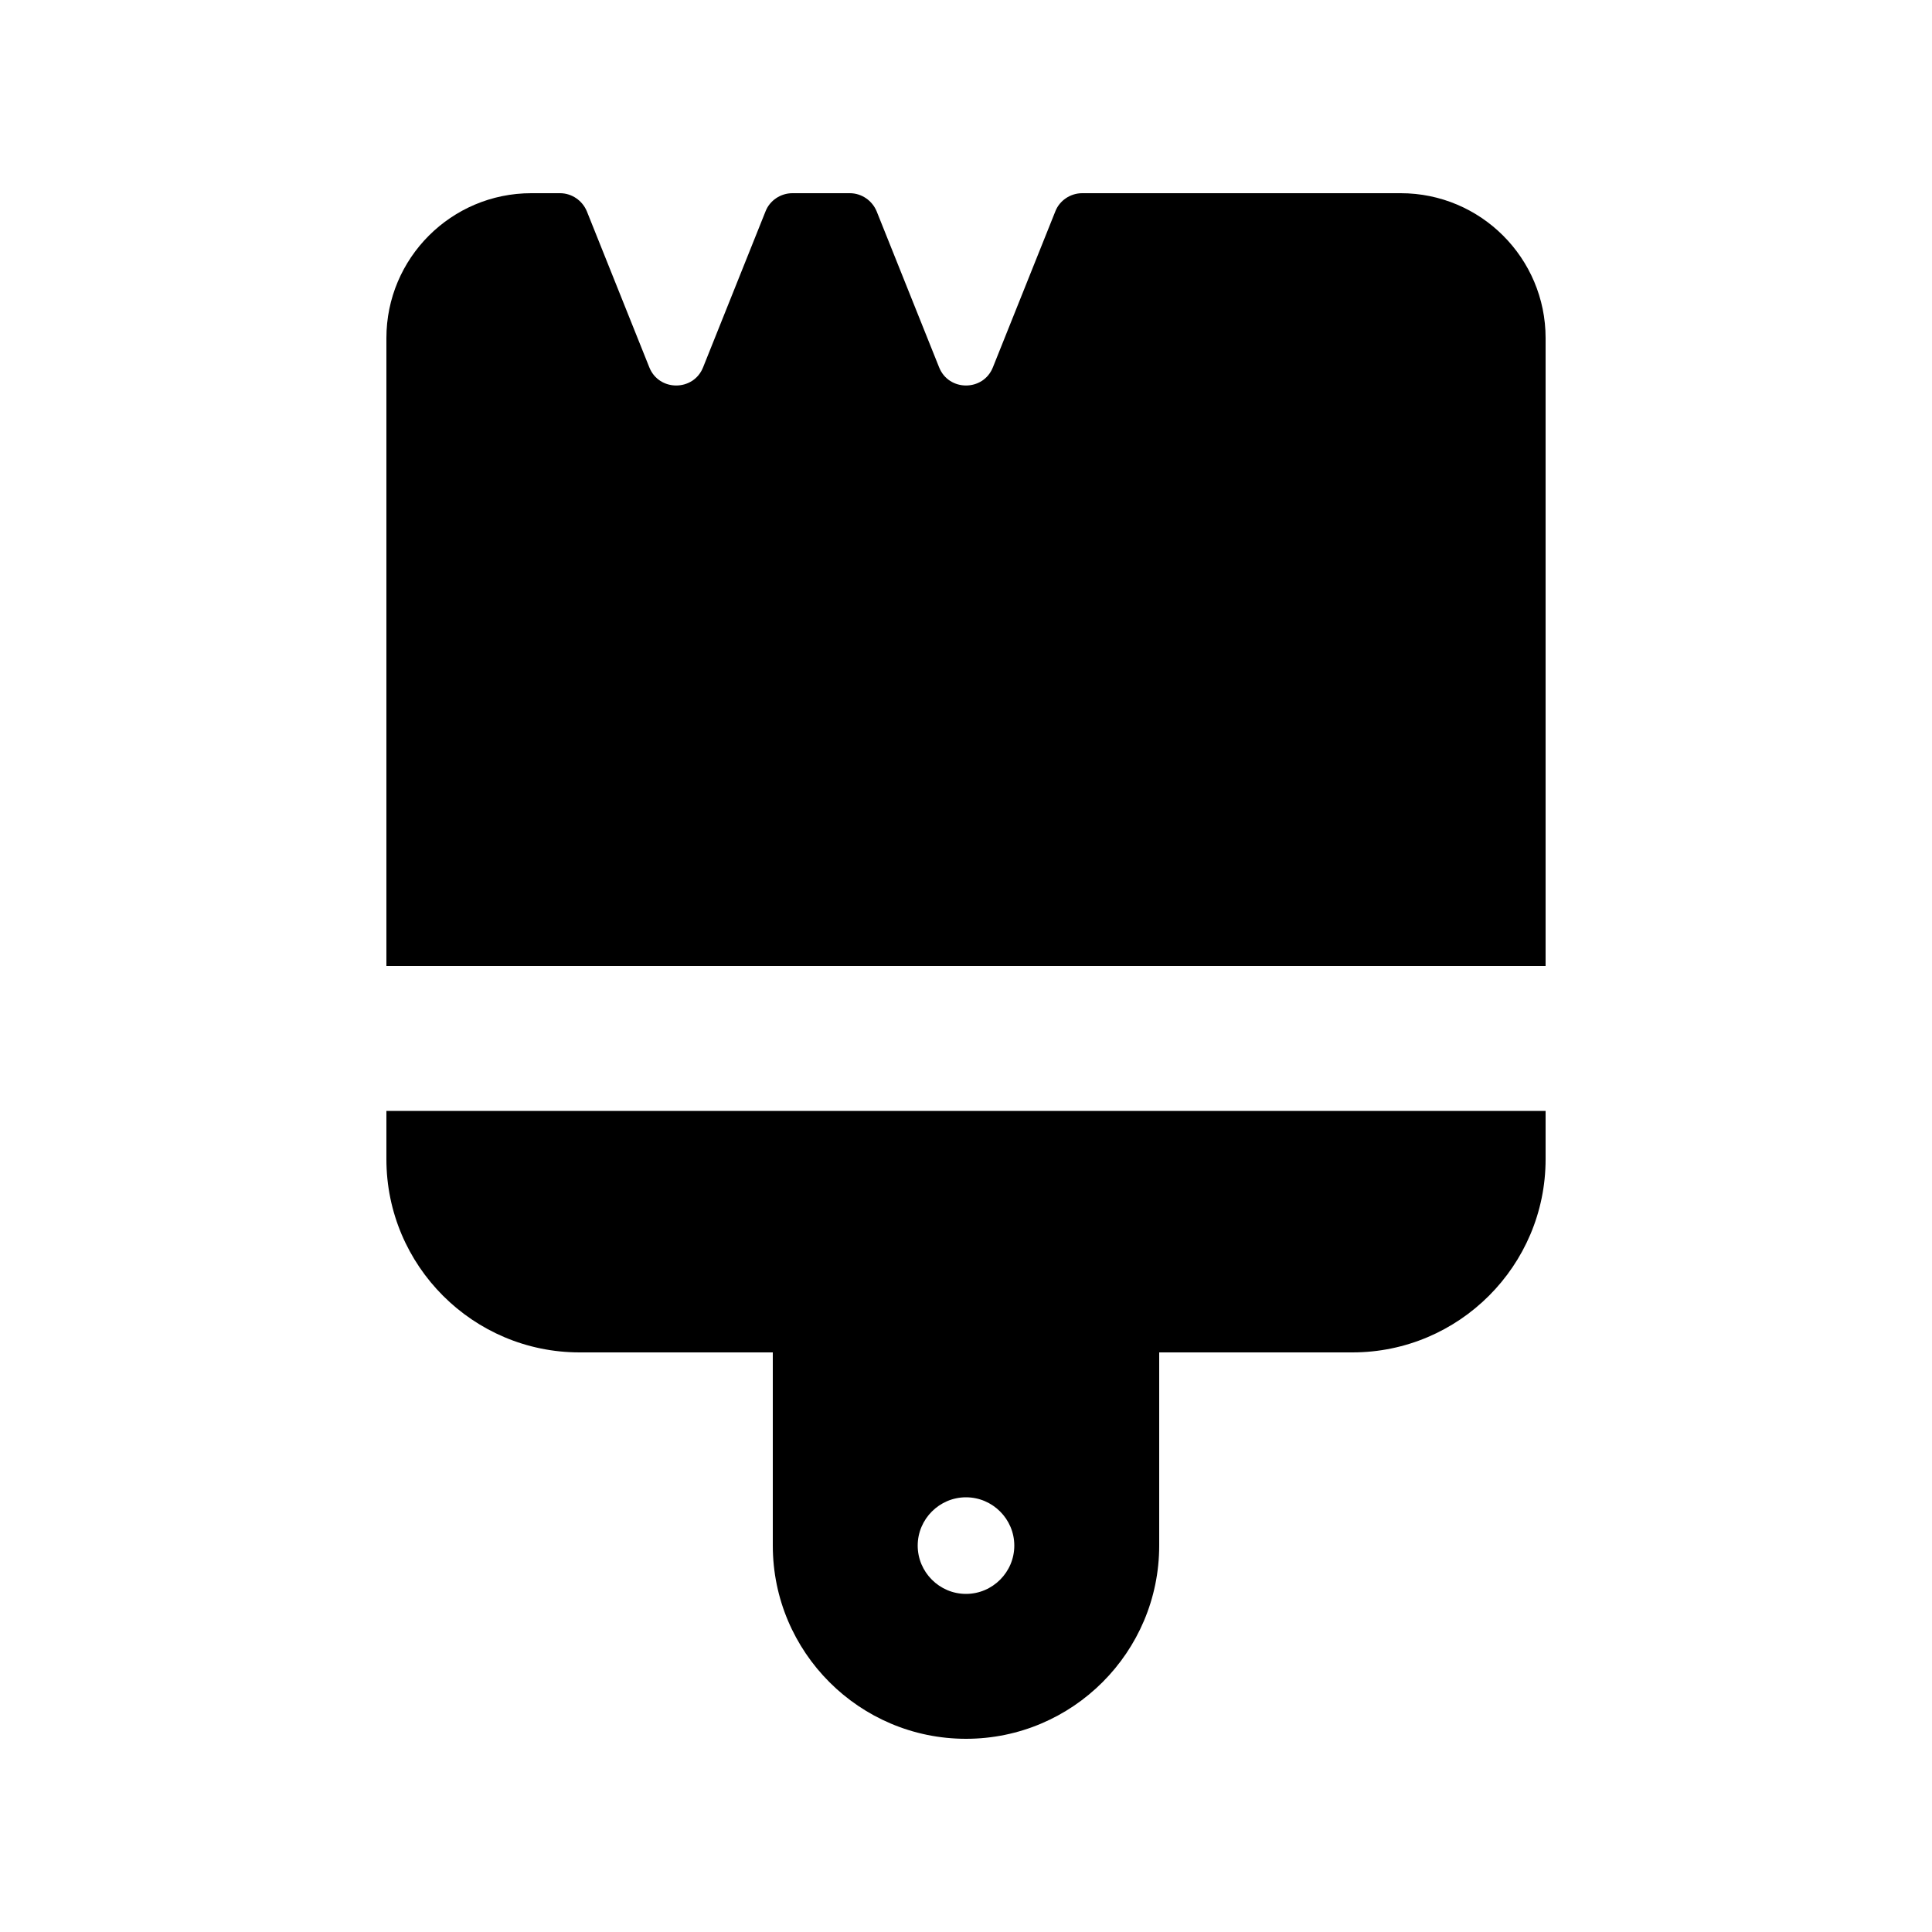
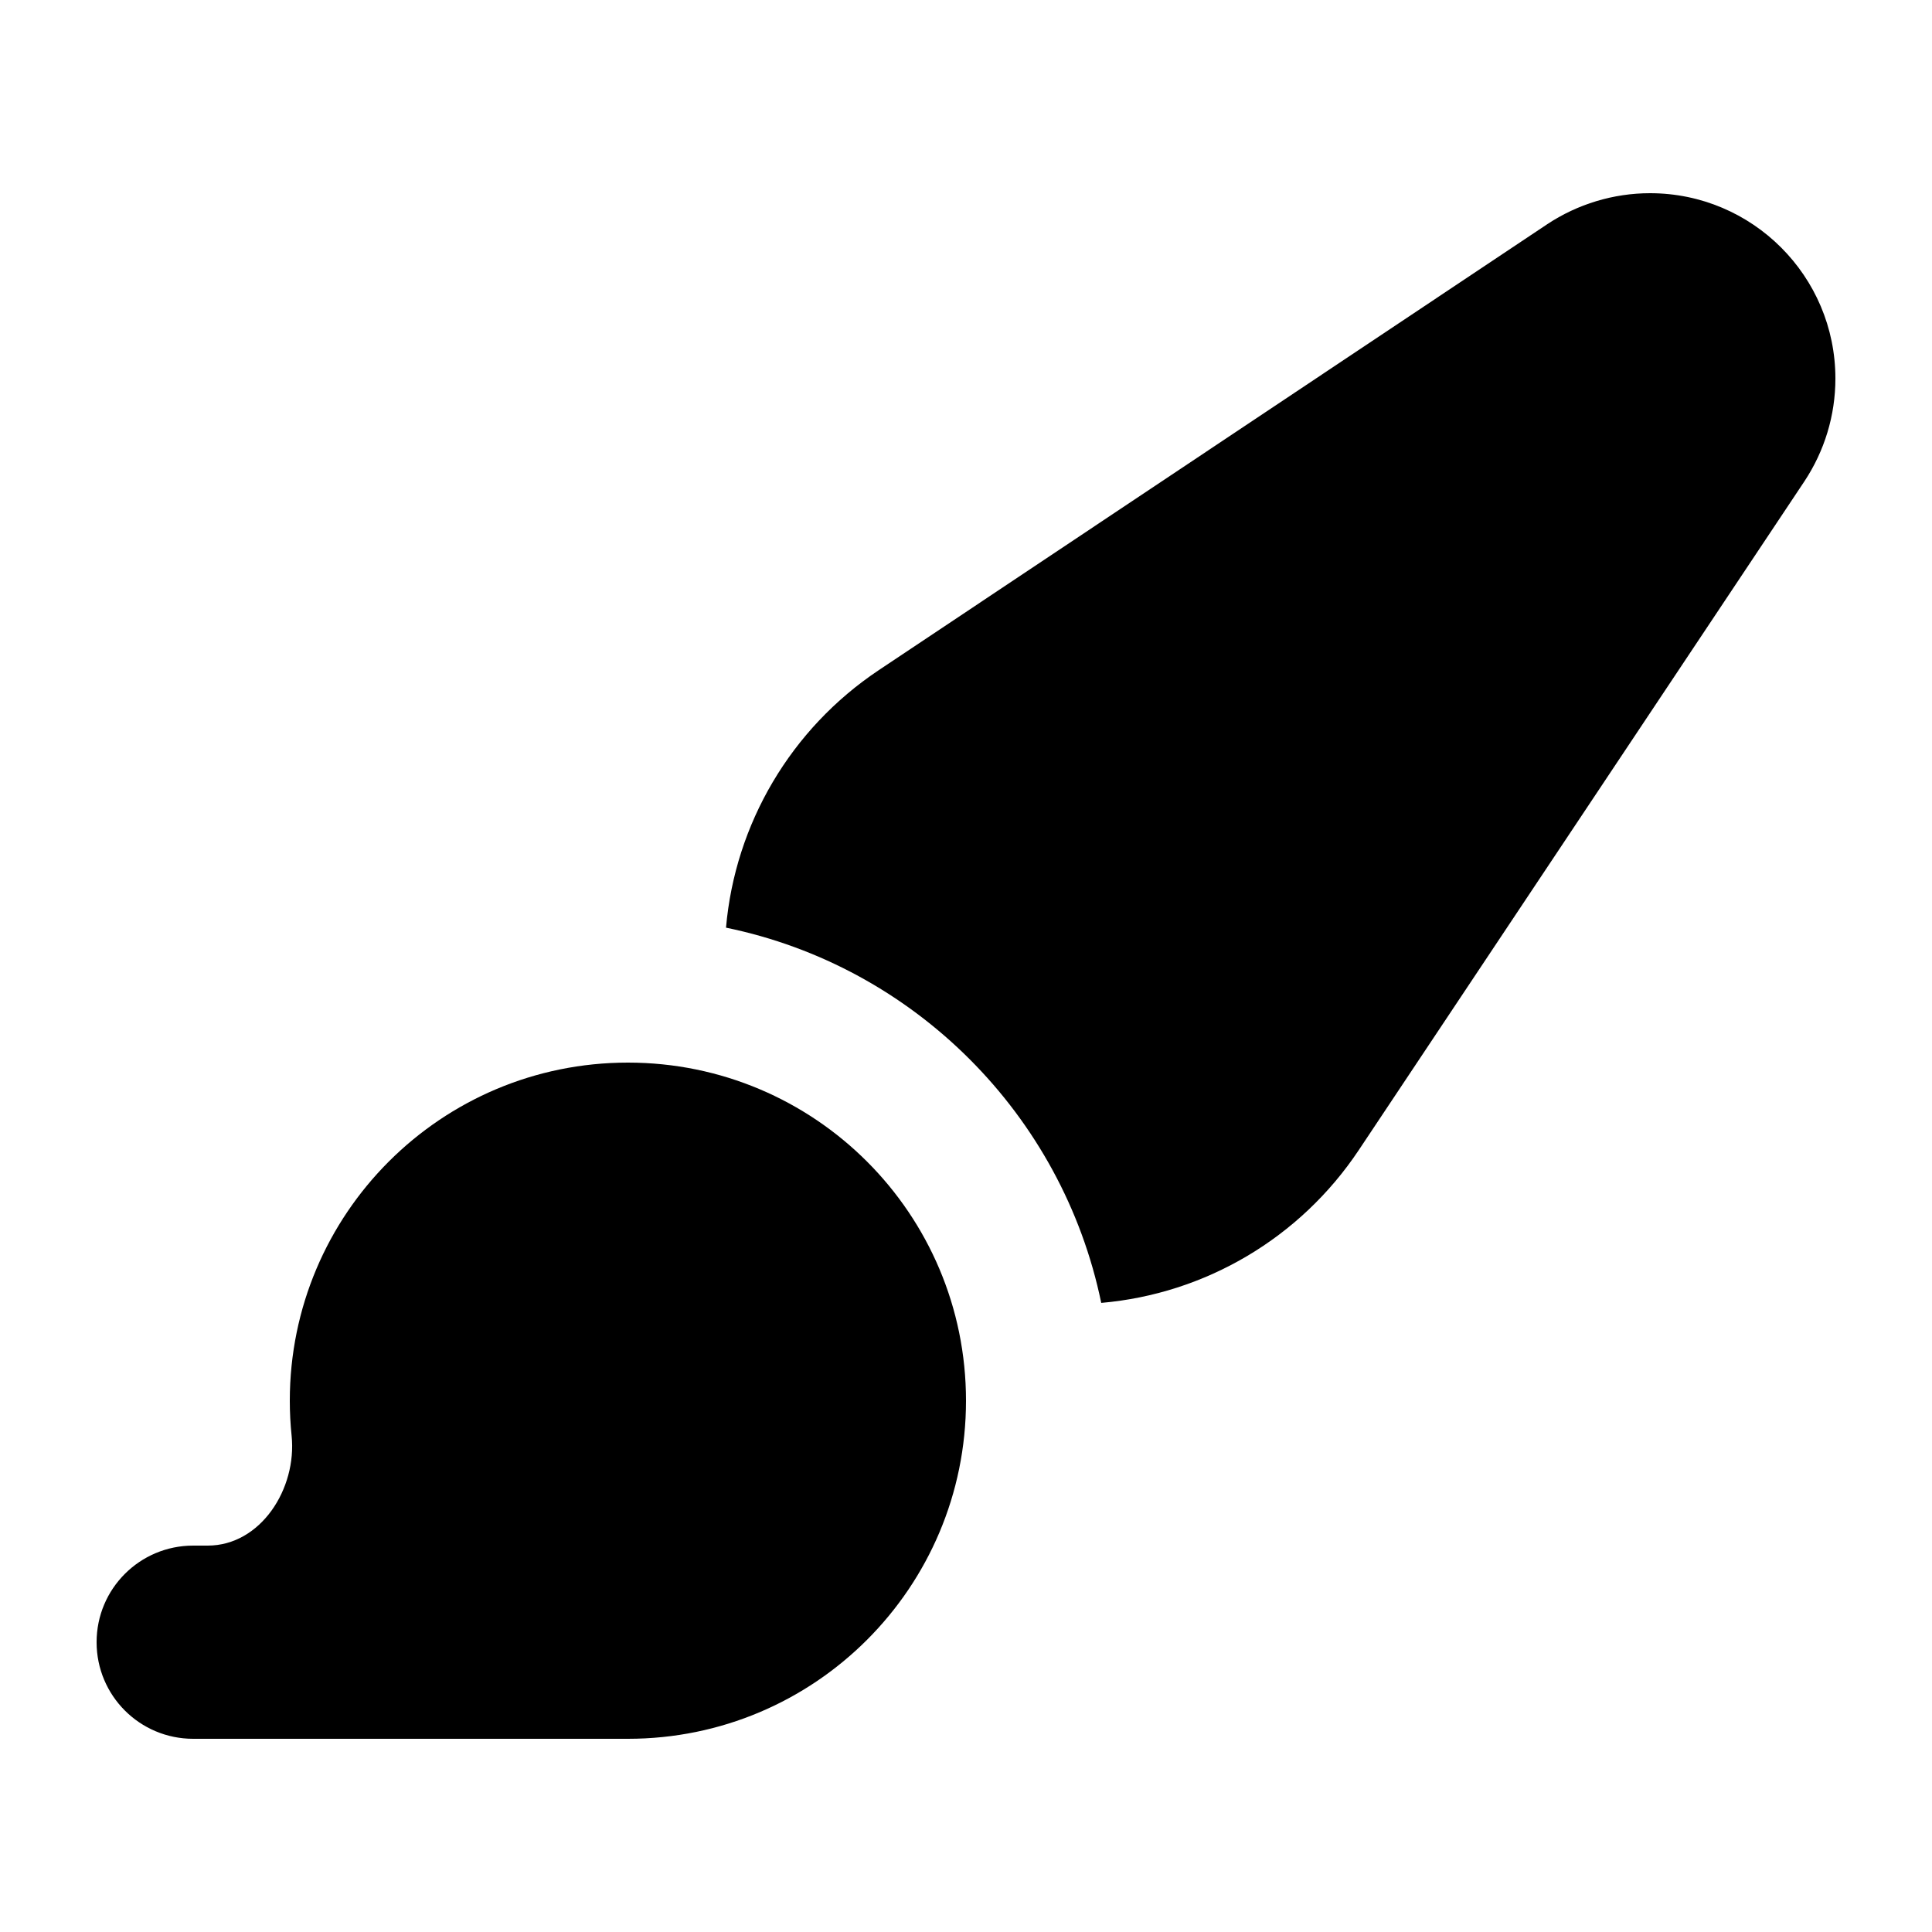
<svg xmlns="http://www.w3.org/2000/svg" viewBox="0 0 640 640">
-   <path d="M290.4 70C288.9 66.4 285.4 64 281.5 64L262.5 64C258.6 64 255 66.4 253.6 70L232.9 121.7C229.7 129.7 218.3 129.7 215.1 121.7L194.4 70C192.9 66.4 189.4 64 185.5 64L176 64C149.5 64 128 85.5 128 112L128 320L512 320L512 112C512 85.5 490.5 64 464 64L358.5 64C354.6 64 351 66.4 349.6 70L328.9 121.7C325.7 129.7 314.3 129.7 311.1 121.7L290.4 70zM128 368L128 384C128 419.3 156.7 448 192 448L256 448L256 512C256 547.3 284.7 576 320 576C355.3 576 384 547.3 384 512L384 448L448 448C483.3 448 512 419.3 512 384L512 368L128 368zM320 528C311.2 528 304 520.8 304 512C304 503.2 311.2 496 320 496C328.8 496 336 503.2 336 512C336 520.8 328.8 528 320 528z" />
+   <path d="M512.5 74.3L291.1 222C262 241.4 243.5 272.9 240.5 307.3C302.8 320.1 351.9 369.2 364.8 431.6C399.3 428.6 430.7 410.1 450.1 381L597.7 159.5C604.4 149.4 608 137.6 608 125.4C608 91.5 580.5 64 546.6 64C534.5 64 522.6 67.6 512.5 74.3zM320 464C320 402.1 269.9 352 208 352C146.1 352 96 402.1 96 464C96 467.9 96.2 471.8 96.6 475.6C98.4 493.1 86.4 512 68.8 512L64 512C46.3 512 32 526.3 32 544C32 561.7 46.3 576 64 576L208 576C269.9 576 320 525.9 320 464z" />
</svg>
